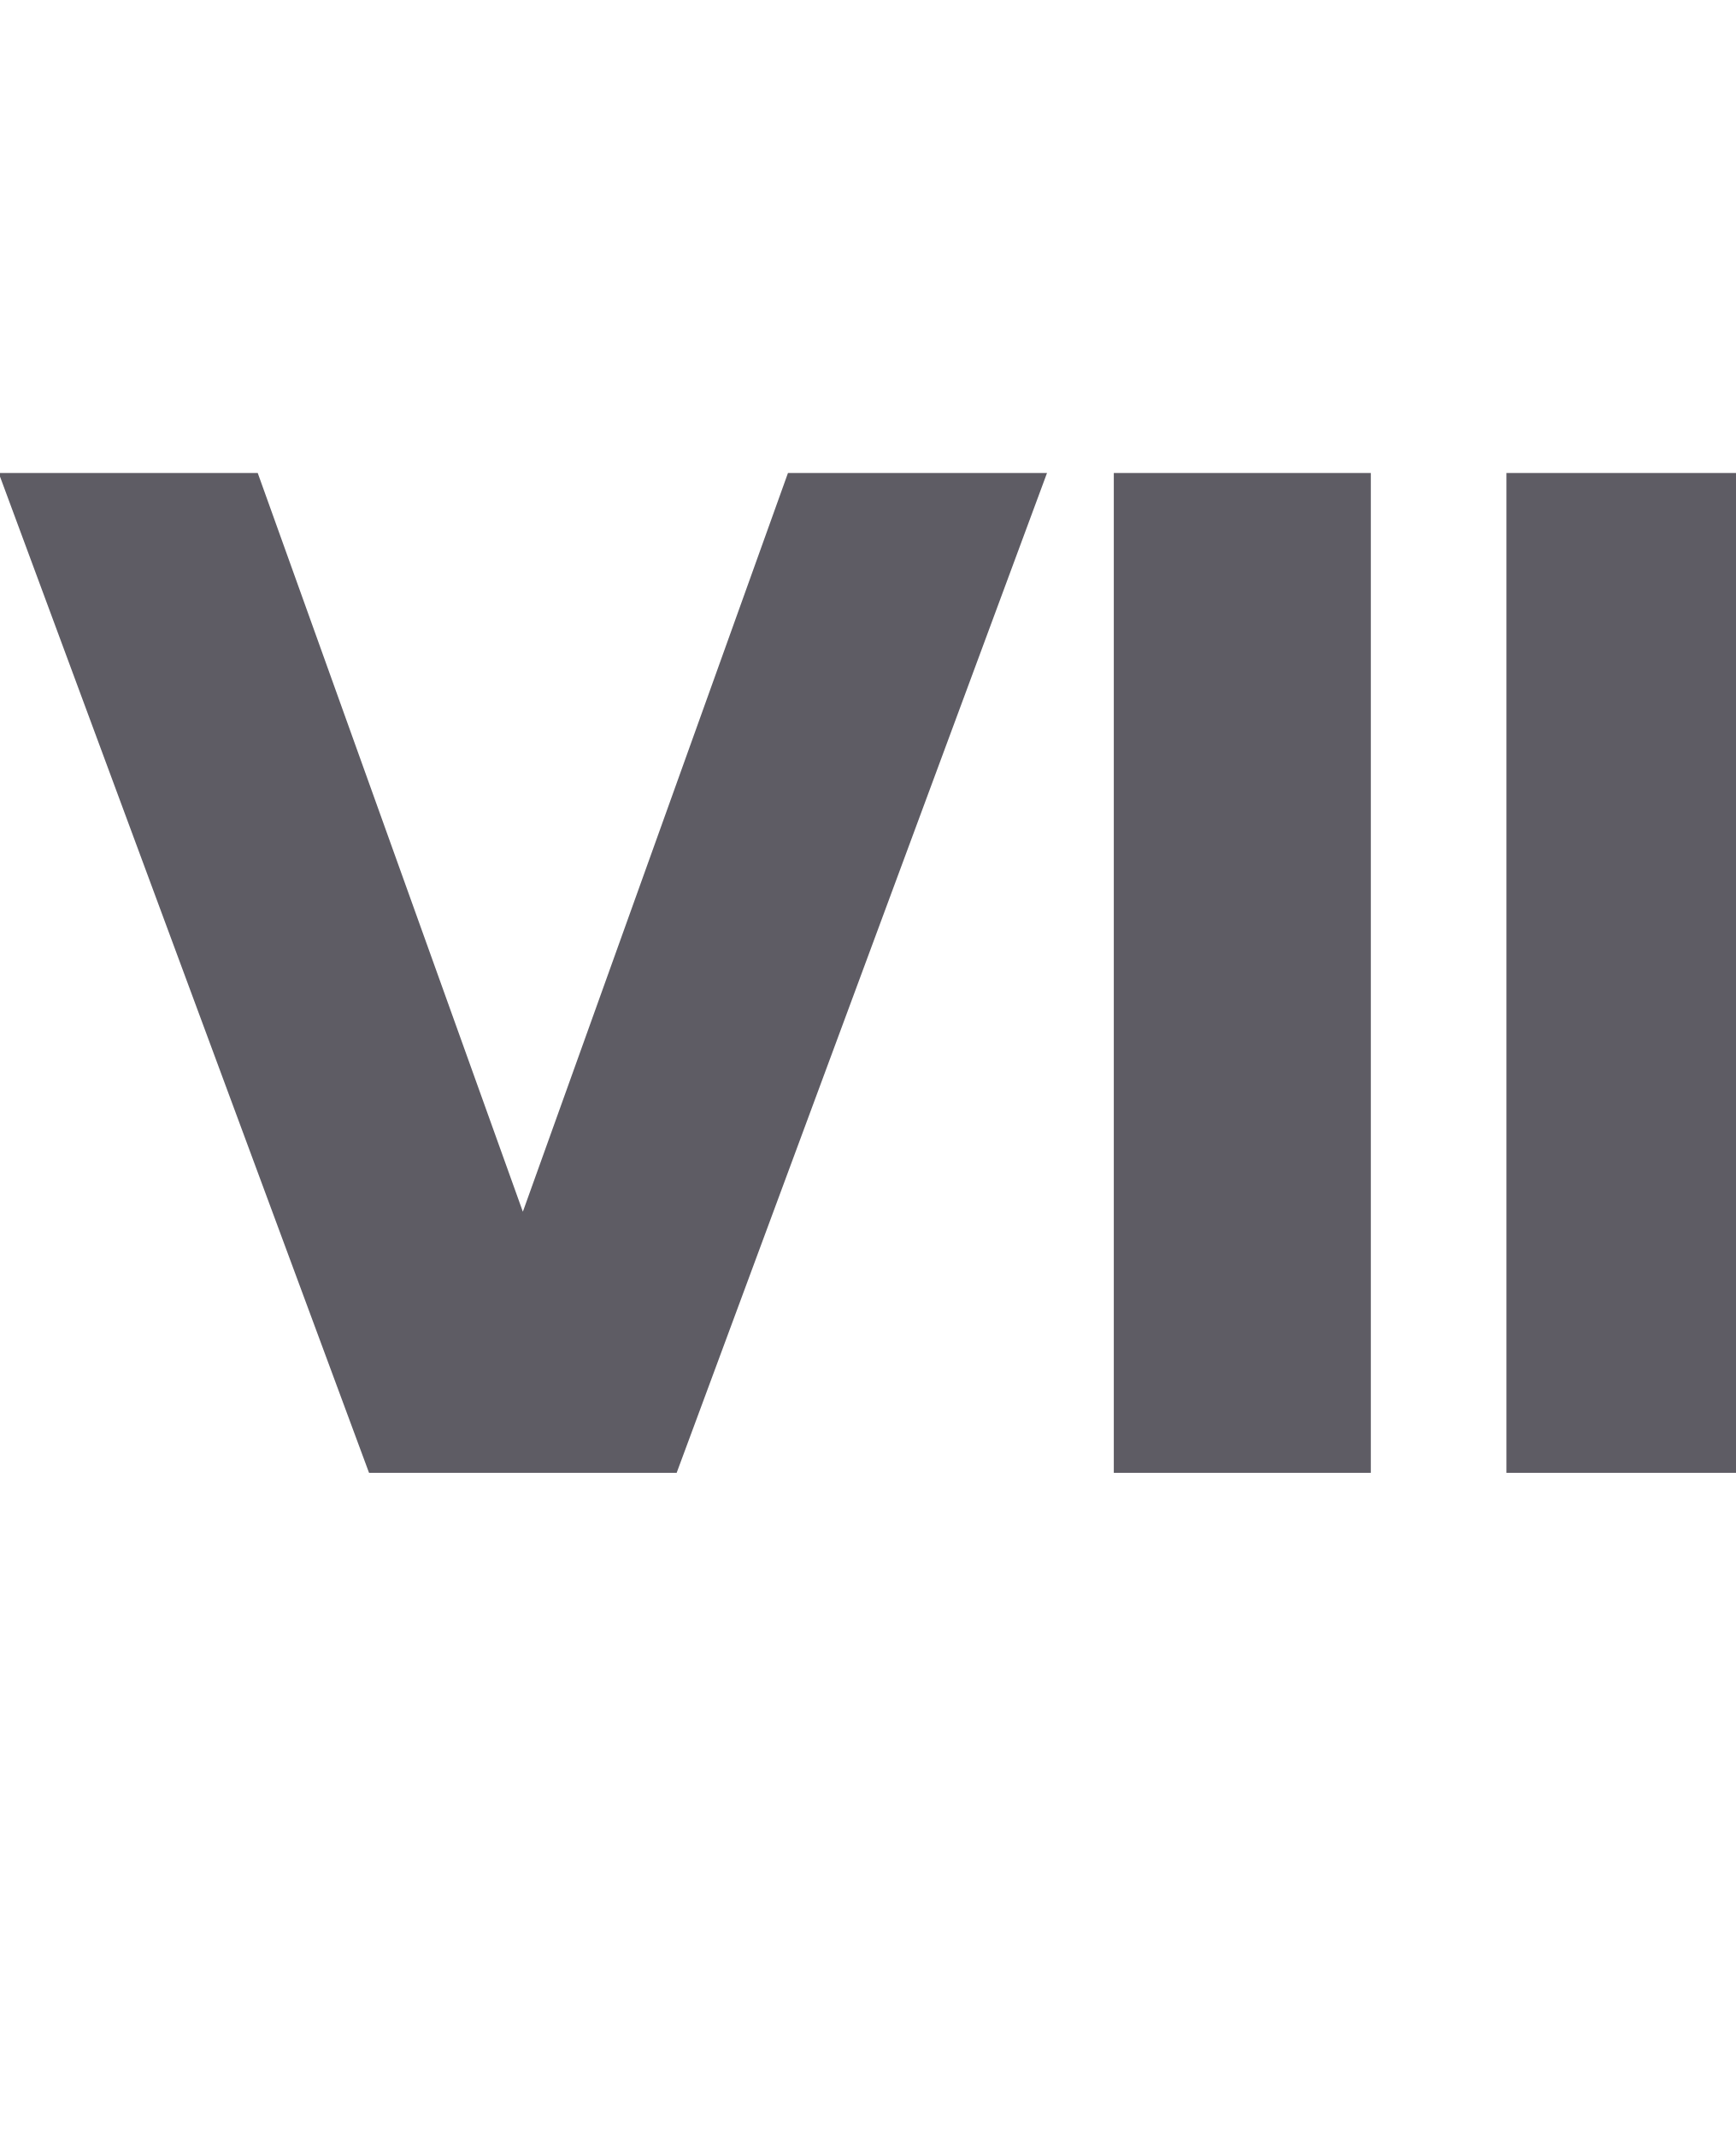
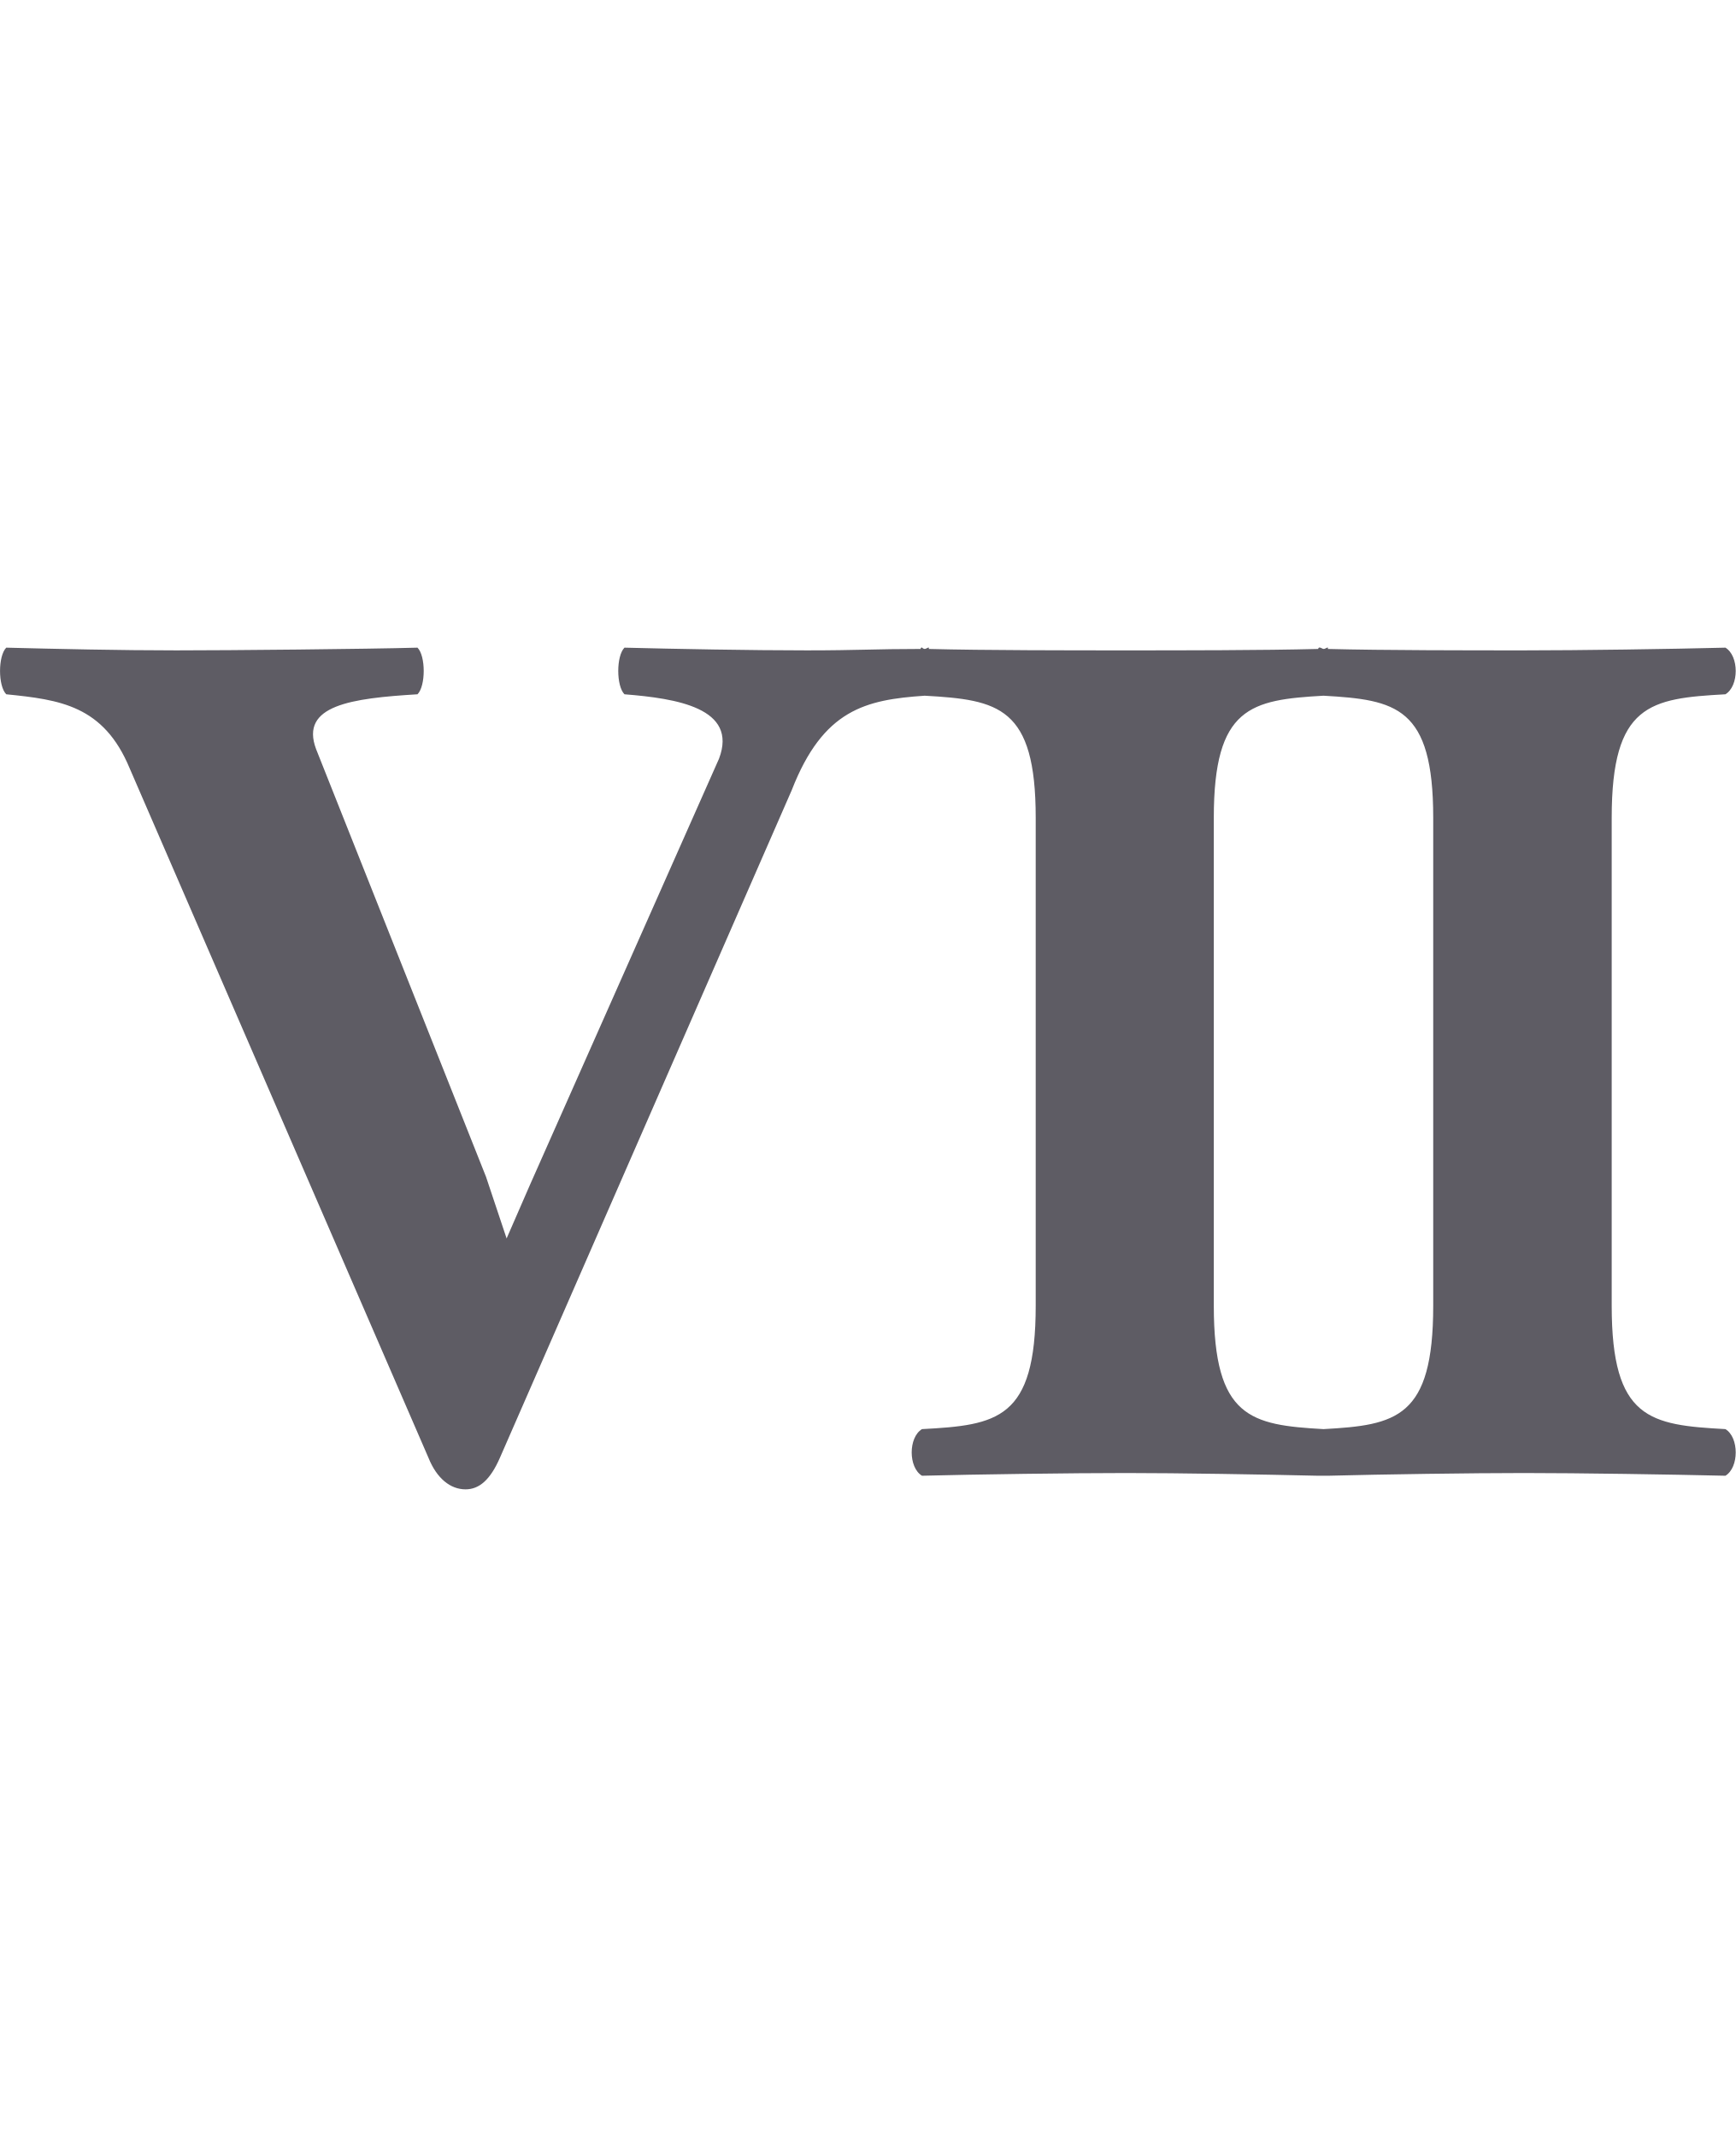
<svg xmlns="http://www.w3.org/2000/svg" width="13.398mm" height="16.498mm" viewBox="0 0 13.398 16.498" version="1.1" id="svg5">
  <defs id="defs2" />
  <g id="layer1" transform="translate(-136.7797,-121.407)">
-     <text xml:space="preserve" style="font-style:normal;font-variant:normal;font-weight:bold;font-stretch:normal;font-size:10.583px;line-height:1.25;font-family:'Linux Libertine O';-inkscape-font-specification:'Linux Libertine O, Bold';font-variant-ligatures:normal;font-variant-caps:normal;font-variant-numeric:normal;font-variant-east-asian:normal;letter-spacing:0px;word-spacing:0px;fill:#5e5c64;fill-opacity:1;stroke:none;stroke-width:0.265" x="136.721" y="132.778" id="text72430">
-       <tspan id="tspan72428" style="font-style:normal;font-variant:normal;font-weight:bold;font-stretch:normal;font-size:10.583px;font-family:'Linux Libertine O';-inkscape-font-specification:'Linux Libertine O, Bold';font-variant-ligatures:normal;font-variant-caps:normal;font-variant-numeric:normal;font-variant-east-asian:normal;fill:#5e5c64;stroke-width:0.265" x="136.721" y="132.778">Ⅶ</tspan>
-     </text>
+     <g aria-label="Ⅶ" id="text72430" style="font-weight:bold;font-size:10.583px;line-height:1.25;font-family:'Linux Libertine O';-inkscape-font-specification:'Linux Libertine O, Bold';letter-spacing:0px;word-spacing:0px;fill:#5e5c64;stroke-width:0.265">
+       <path d="m 142.892,127.508 c 0.243,-0.624 0.571,-0.699 1.027,-0.73 0.571,0.032 0.857,0.085 0.857,0.942 v 3.768 c 0,0.878 -0.296,0.921 -0.878,0.952 -0.106,0.064 -0.106,0.296 0,0.36 0.423,-0.011 1.154,-0.021 1.577,-0.021 0.402,0 1.058,0.011 1.482,0.021 0,0 0,0 0.011,0 0.011,0 0.021,0 0.032,0 0.011,0 0.021,0 0.032,0 0,0 0,0 0,0 0.423,-0.011 1.111,-0.021 1.513,-0.021 0.423,0 1.132,0.011 1.556,0.021 0.106,-0.064 0.106,-0.296 0,-0.36 -0.582,-0.032 -0.878,-0.074 -0.878,-0.952 v -3.768 c 0,-0.878 0.296,-0.921 0.878,-0.953 0.106,-0.064 0.106,-0.296 0,-0.36 -0.423,0.011 -1.132,0.021 -1.556,0.021 -0.402,0 -1.09,0 -1.513,-0.011 0,0 0,-0.011 0,-0.011 -0.011,0 -0.021,0.011 -0.032,0.011 -0.011,0 -0.021,-0.011 -0.032,-0.011 -0.011,0 -0.011,0.011 -0.011,0.011 -0.423,0.011 -1.079,0.011 -1.482,0.011 -0.413,0 -1.101,0 -1.524,-0.011 v -0.011 c -0.011,0 -0.021,0.011 -0.032,0.011 -0.011,0 -0.021,-0.011 -0.021,-0.011 -0.011,0 -0.011,0.011 -0.011,0.011 -0.349,0 -0.487,0.011 -0.878,0.011 -0.434,0 -1.016,-0.011 -1.408,-0.021 -0.064,0.064 -0.064,0.296 0,0.36 0.402,0.032 0.878,0.106 0.73,0.497 l -1.46,3.291 -0.18,0.413 -0.159,-0.476 -1.312,-3.302 c -0.127,-0.339 0.275,-0.392 0.783,-0.423 0.064,-0.064 0.064,-0.296 0,-0.36 -0.392,0.011 -1.45,0.021 -1.863,0.021 -0.434,0 -0.921,-0.011 -1.312,-0.021 -0.064,0.064 -0.064,0.296 0,0.36 0.413,0.042 0.751,0.085 0.953,0.572 l 2.307,5.323 c 0.064,0.159 0.169,0.243 0.286,0.243 0.106,0 0.191,-0.074 0.265,-0.243 z m 4.106,4.932 c -0.561,-0.032 -0.847,-0.085 -0.847,-0.952 v -3.768 c 0,-0.857 0.286,-0.91 0.847,-0.942 0.561,0.032 0.847,0.085 0.847,0.942 v 3.768 c 0,0.868 -0.286,0.921 -0.847,0.952 z" id="path823" />
+     </g>
  </g>
</svg>
